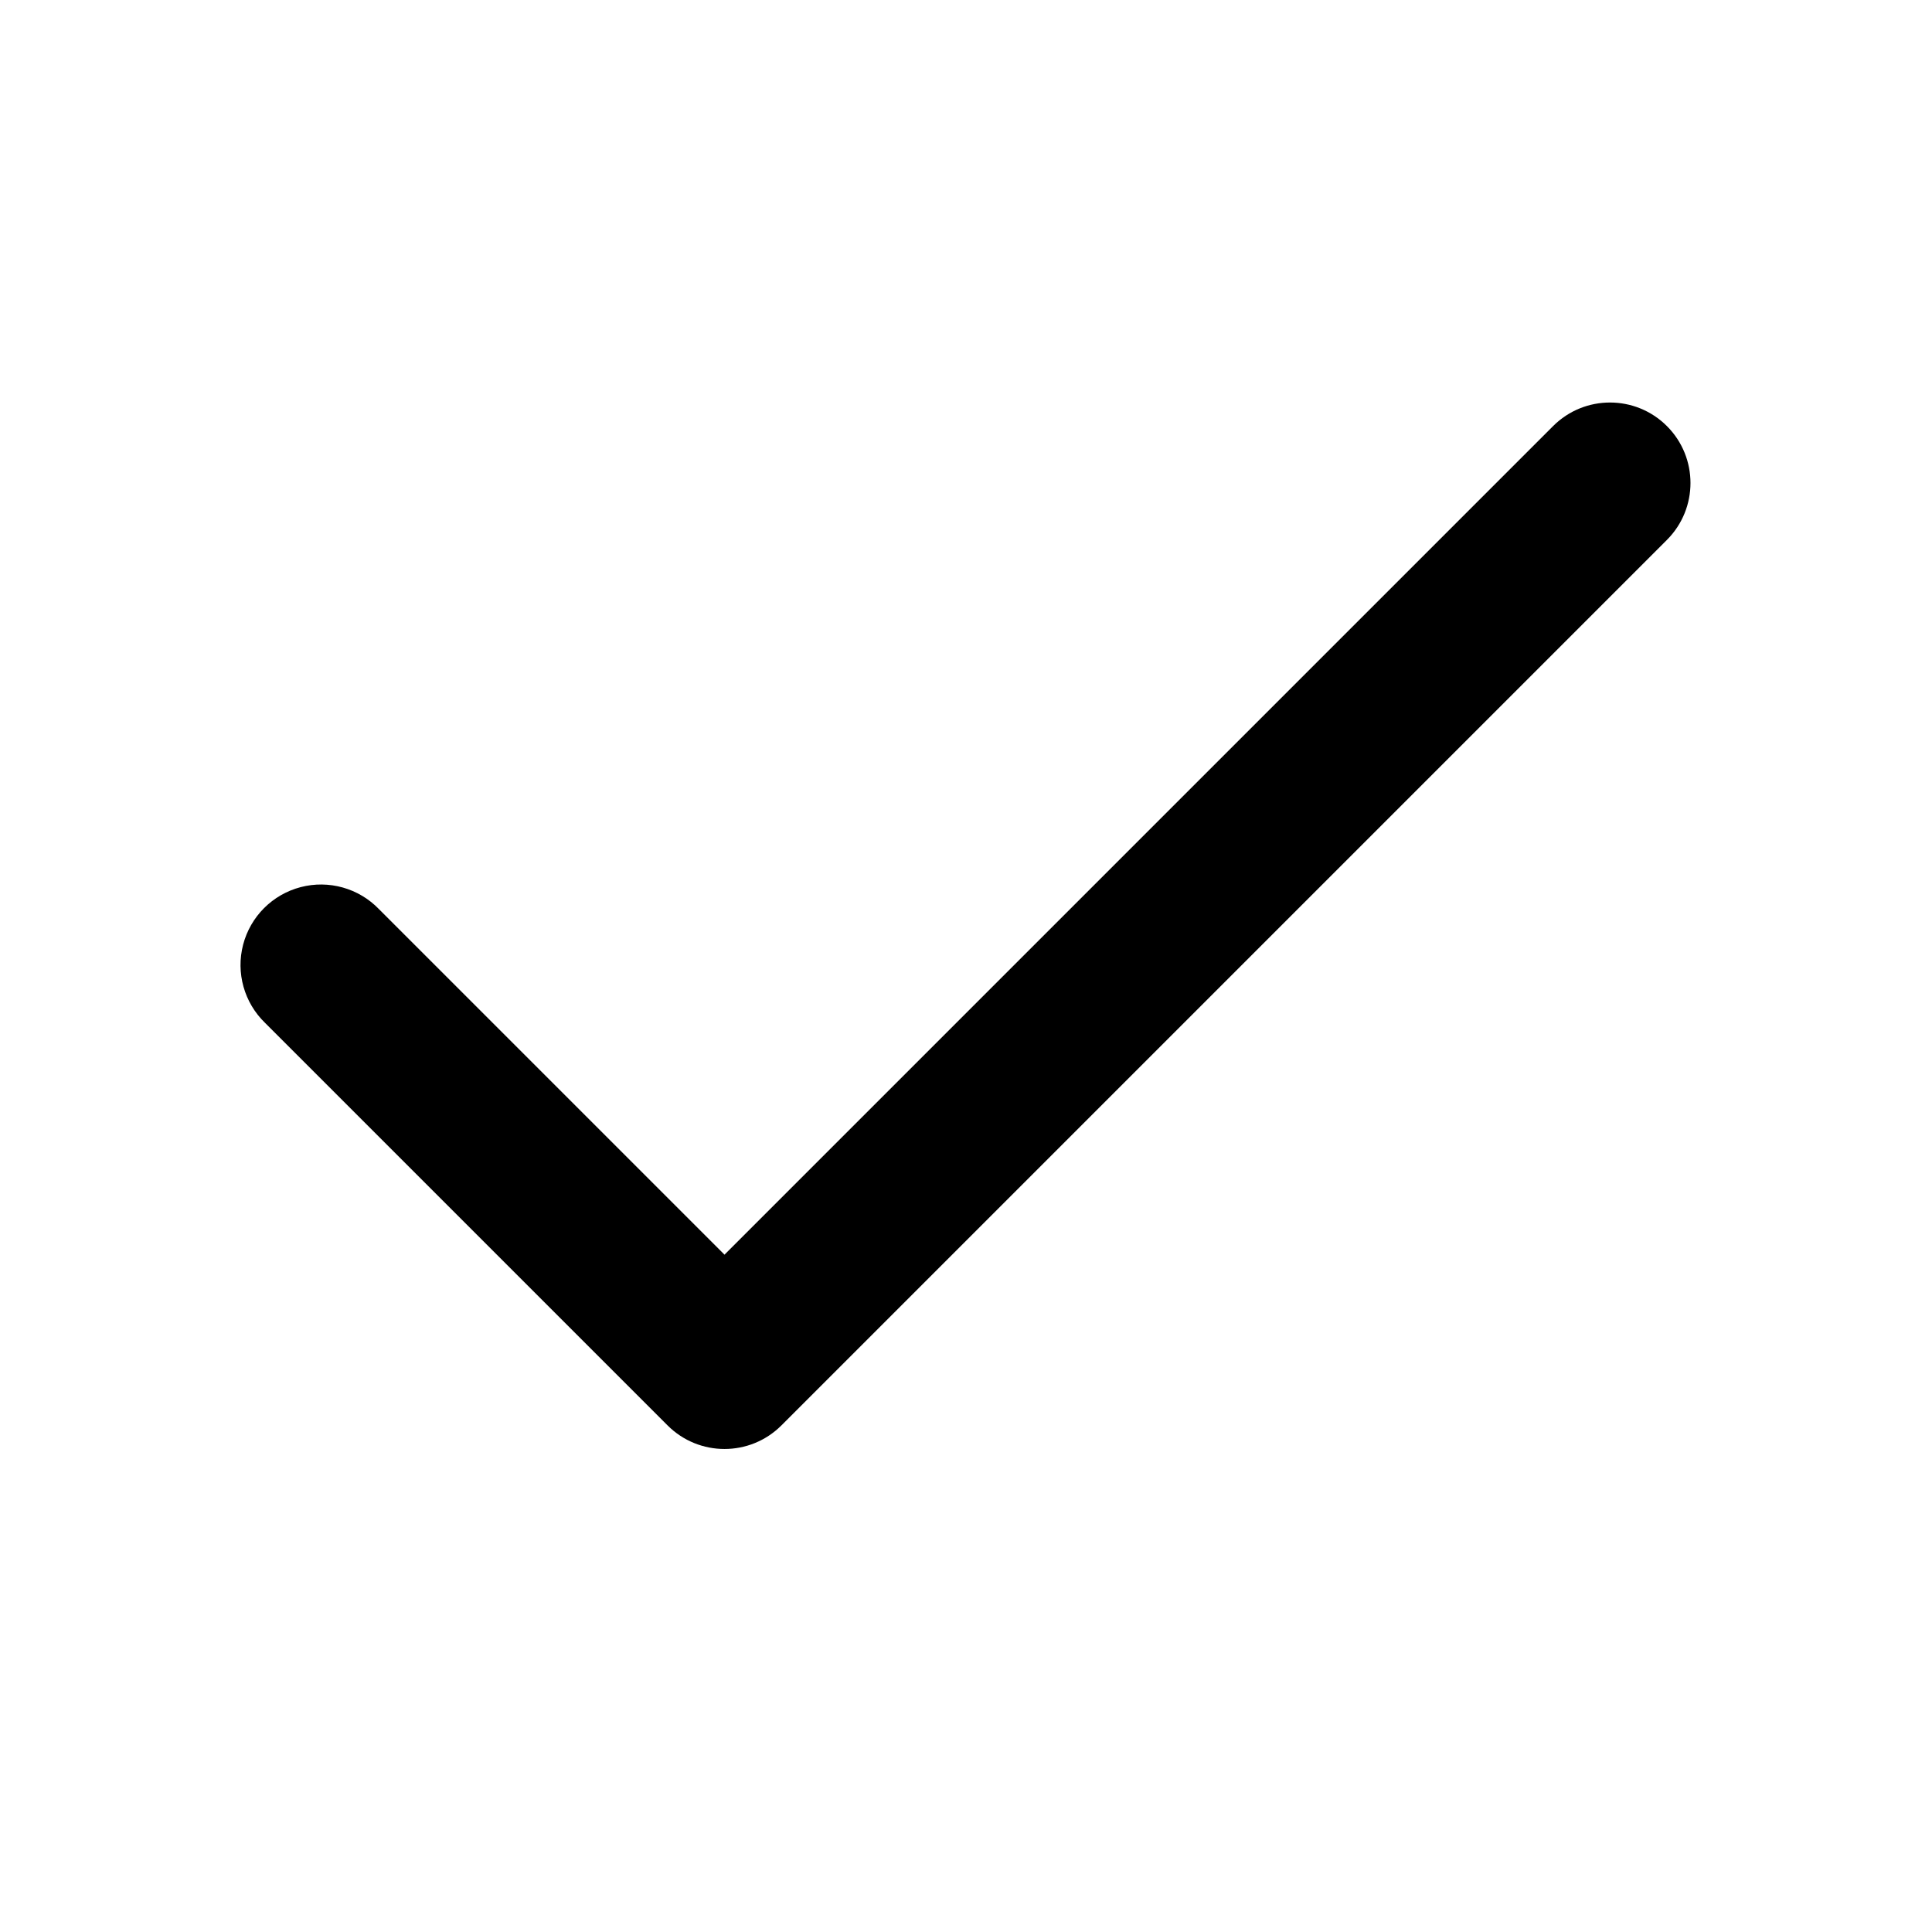
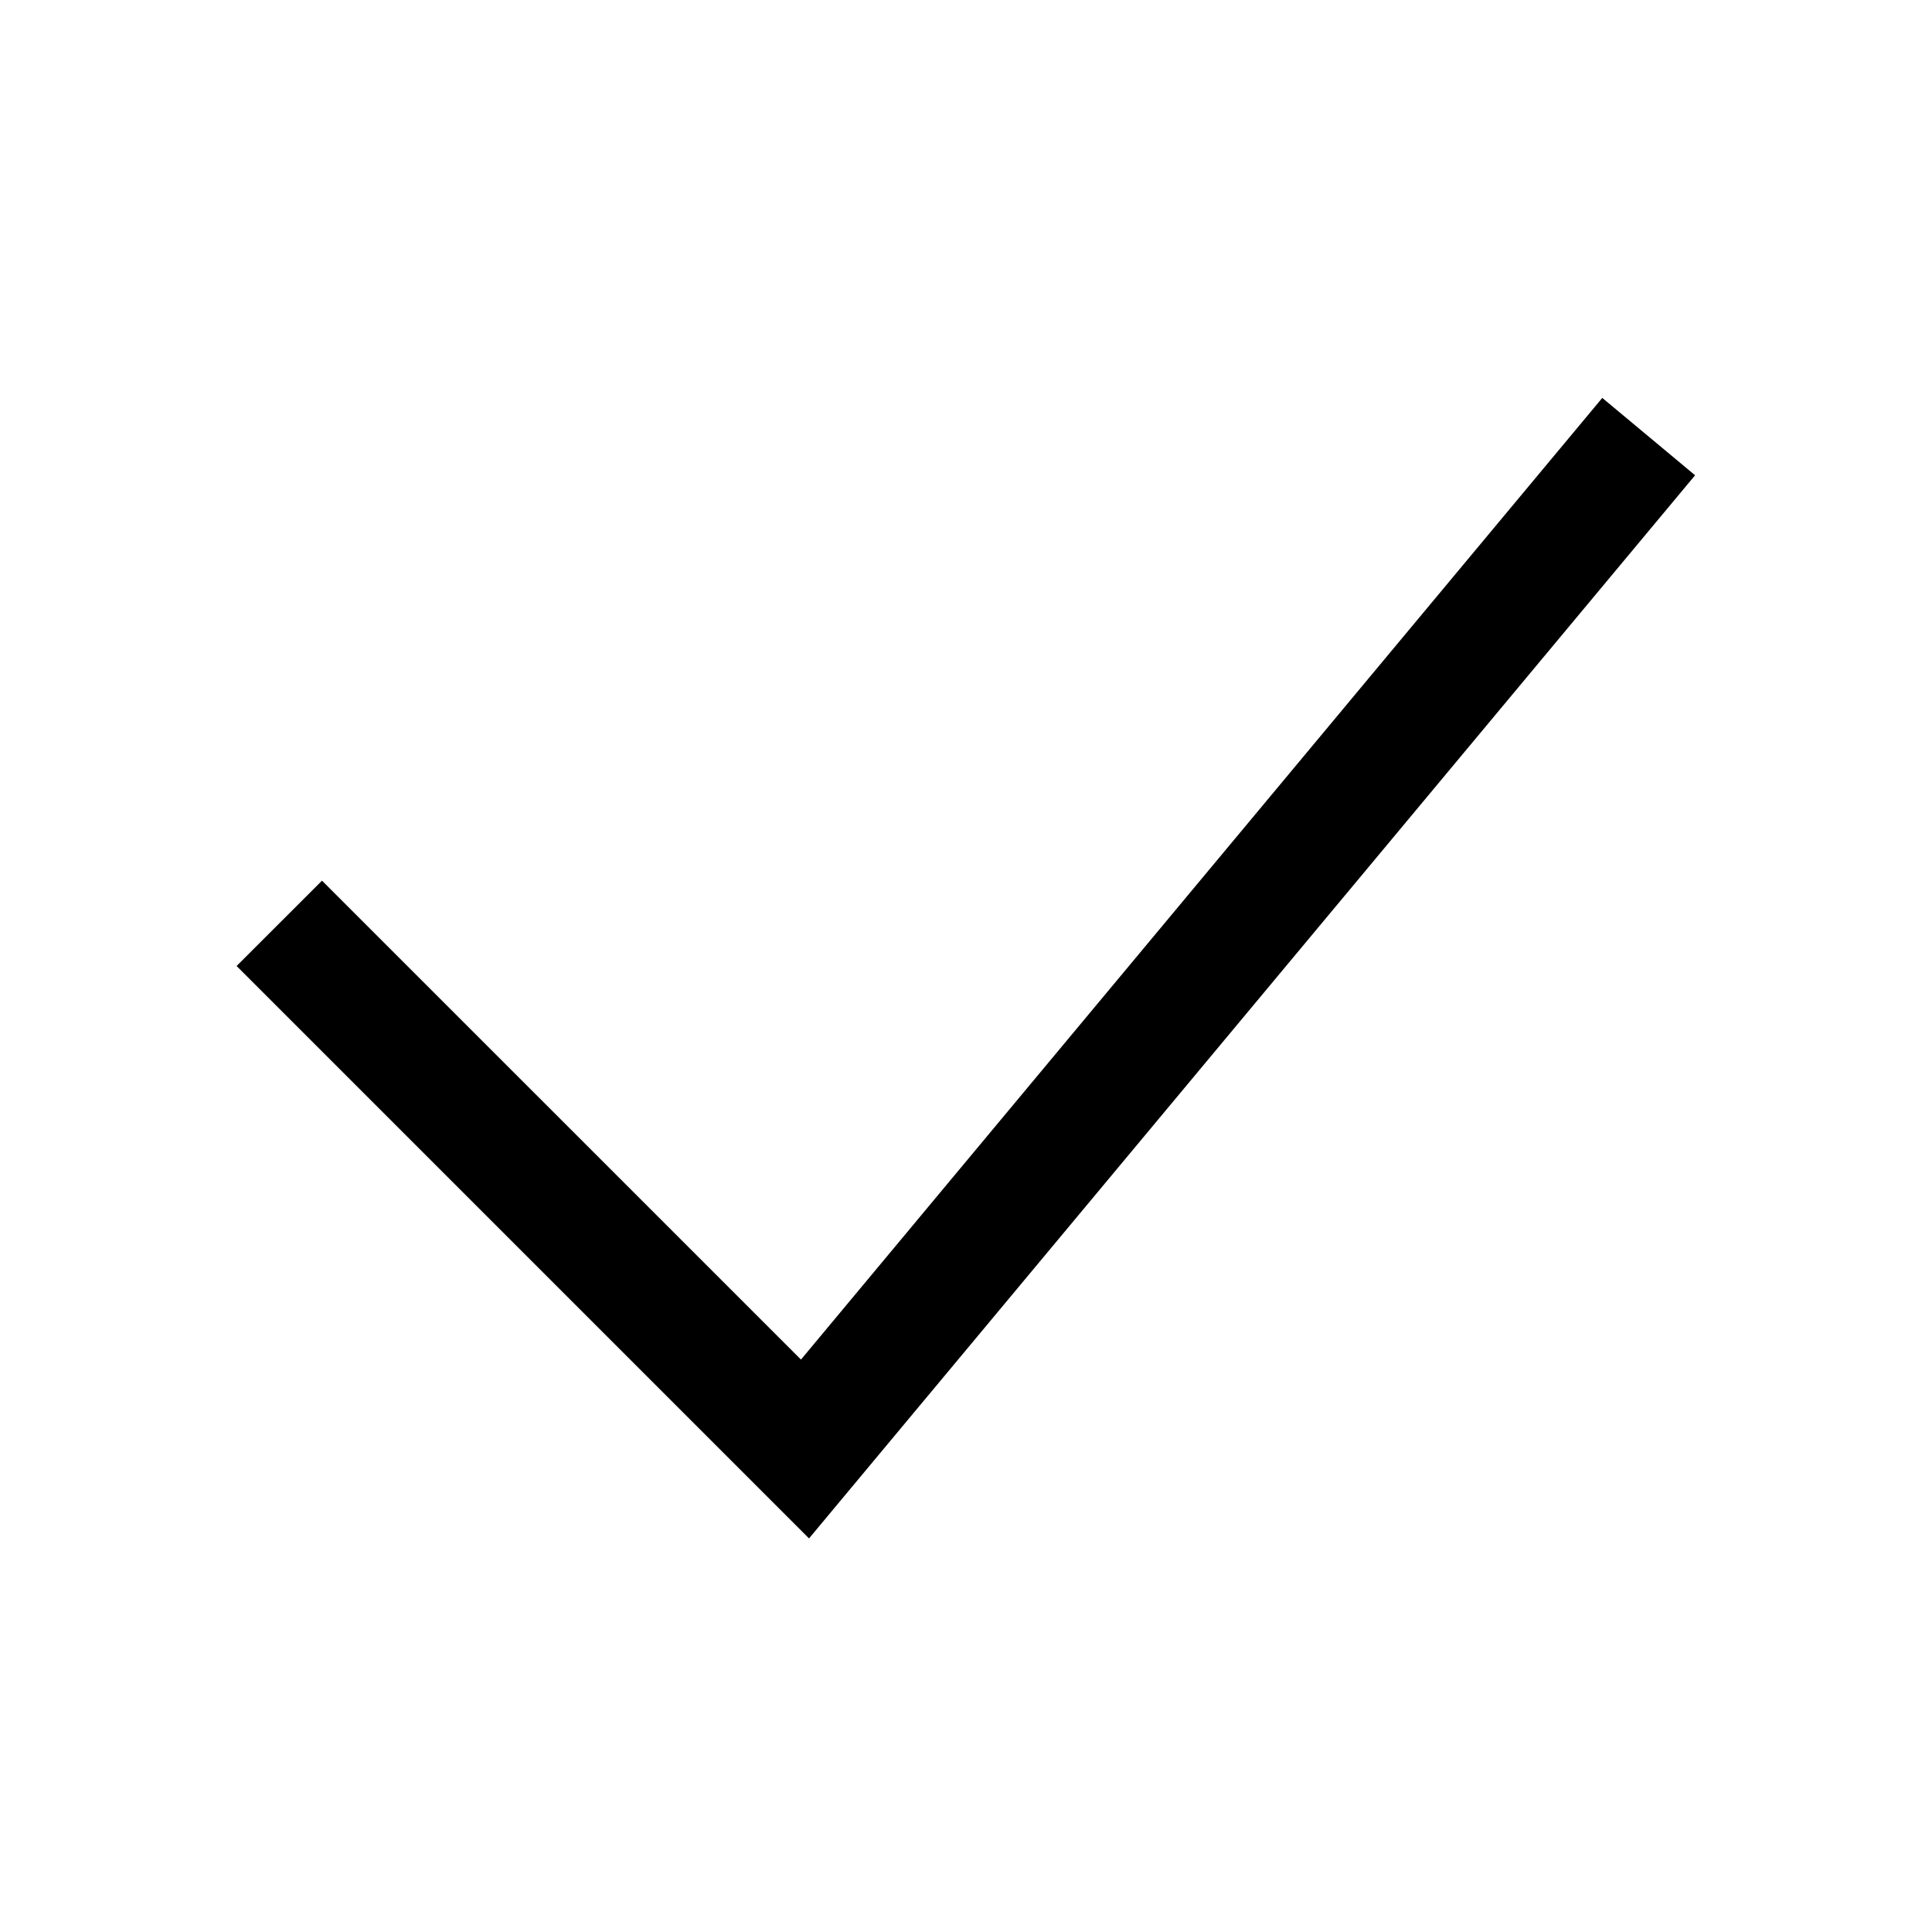
- <svg xmlns="http://www.w3.org/2000/svg" viewBox="0 0 24 24" fill="currentColor">
-   <path fill-rule="evenodd" clip-rule="evenodd" d="M20.707 5.293a1 1 0 0 1 0 1.414l-11 11a1 1 0 0 1-1.414 0l-5-5a1 1 0 1 1 1.414-1.414L9 15.586 19.293 5.293a1 1 0 0 1 1.414 0Z" />
+ <svg xmlns="http://www.w3.org/2000/svg" width="24" height="24" fill="none" viewBox="0 0 24 24">
+   <path fill="#000" d="M21.057 5.904 10.05 19.111 2.939 12 4 10.94l5.95 5.949 9.954-11.946 1.153.961Z" />
</svg>
